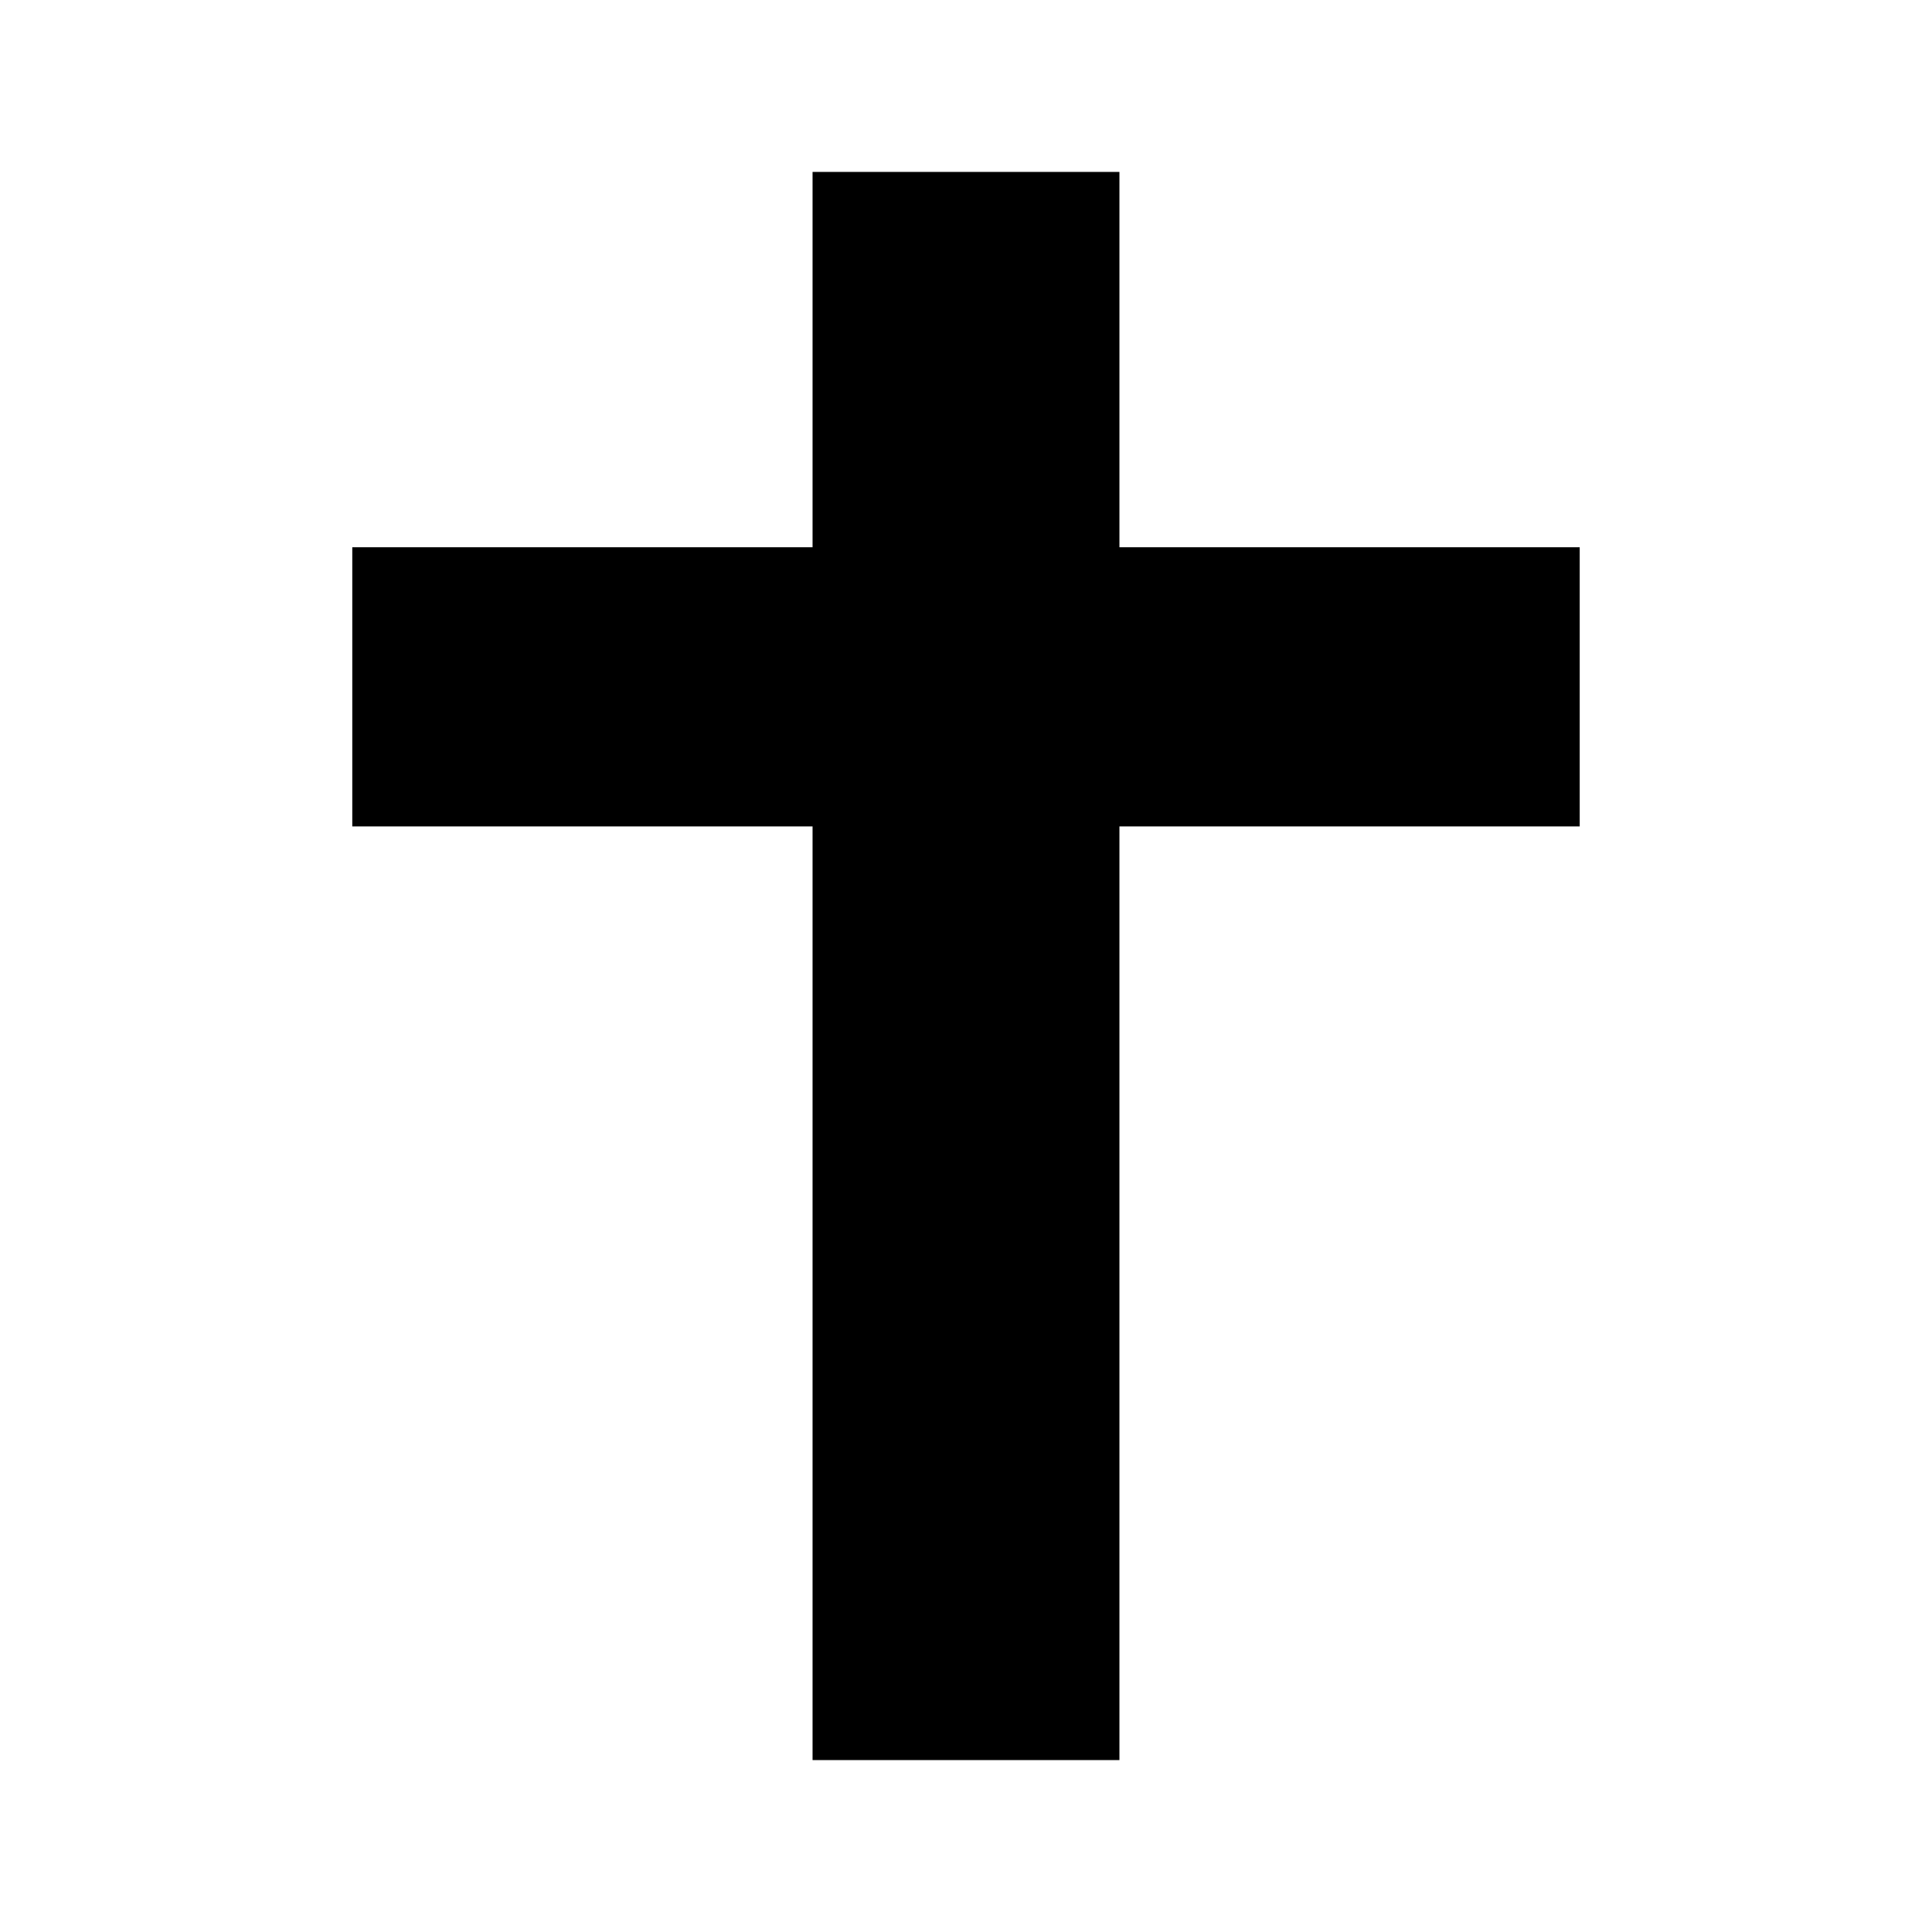
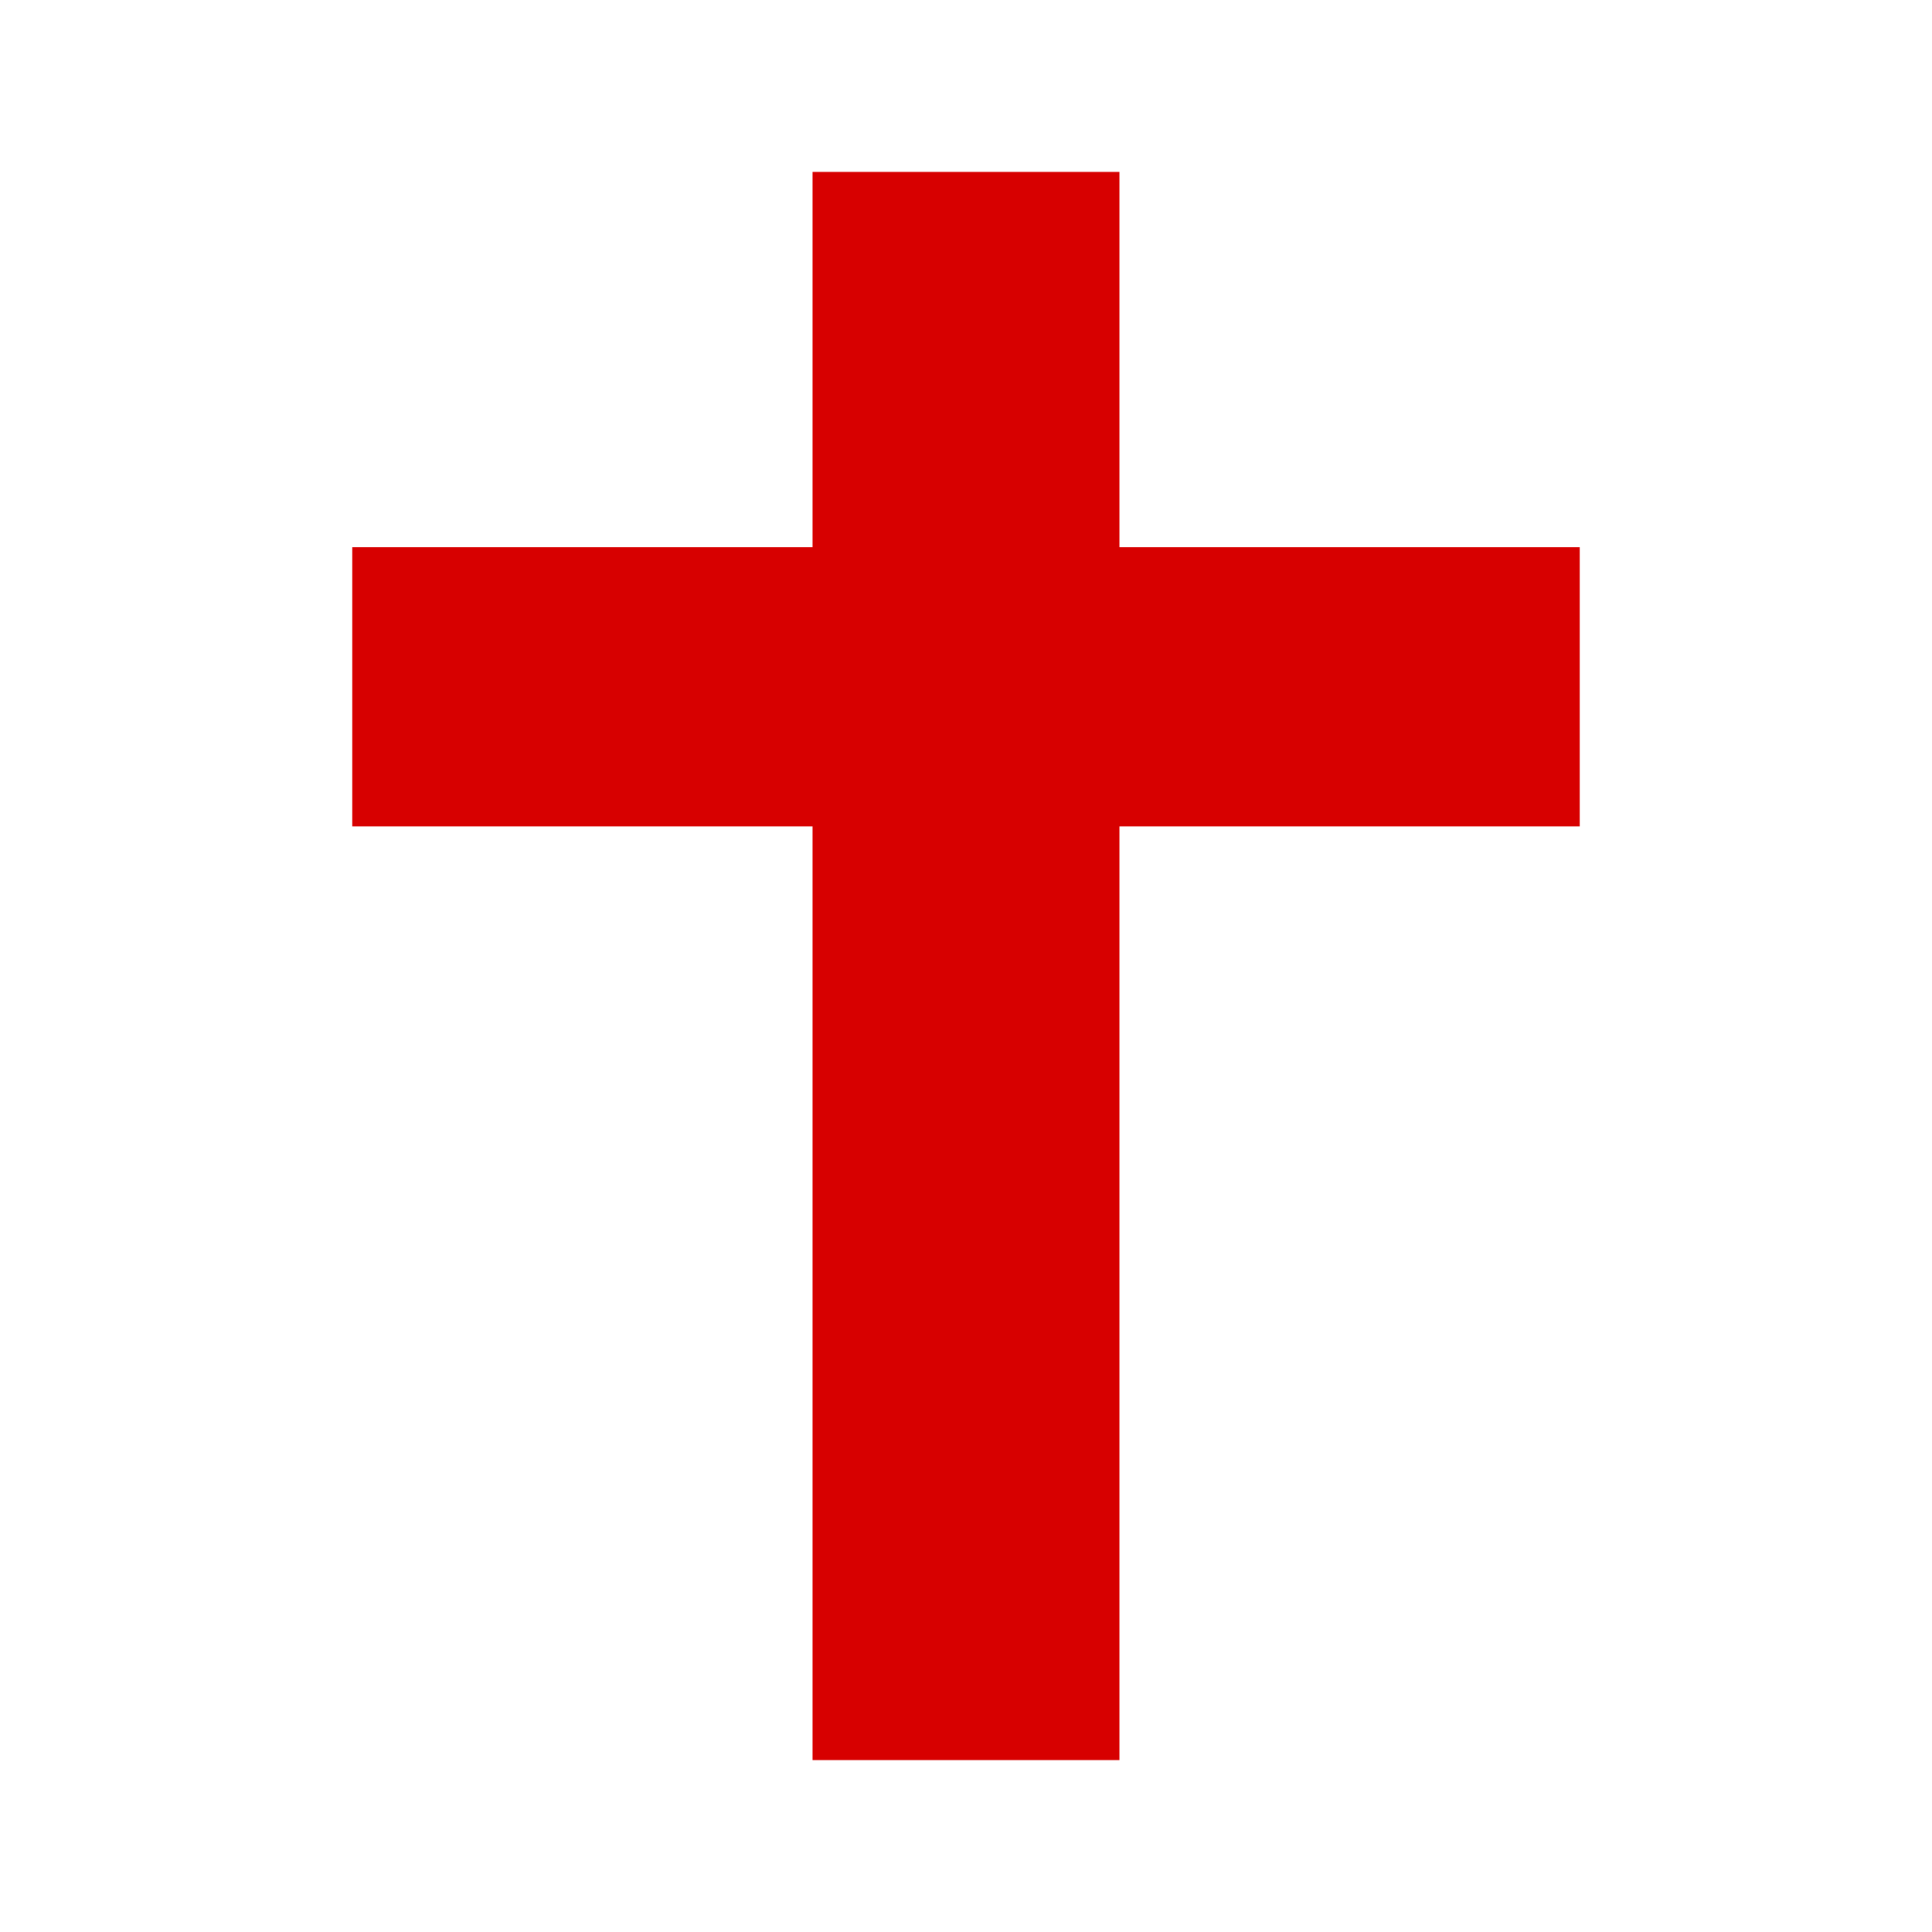
<svg xmlns="http://www.w3.org/2000/svg" version="1.1" viewBox="-76 0 512 512">
-   <path d="m220.66 466.44v-247.43h121.98v-73.983h-121.98v-99.466h-81.322v99.466h-121.98v73.983h121.98v247.43z" stroke-width=".862" />
+   <path d="m220.66 466.44v-247.43h121.98v-73.983h-121.98v-99.466h-81.322v99.466h-121.98v73.983h121.98v247.43z" fill="#d70000" stroke-width=".862" />
</svg>
